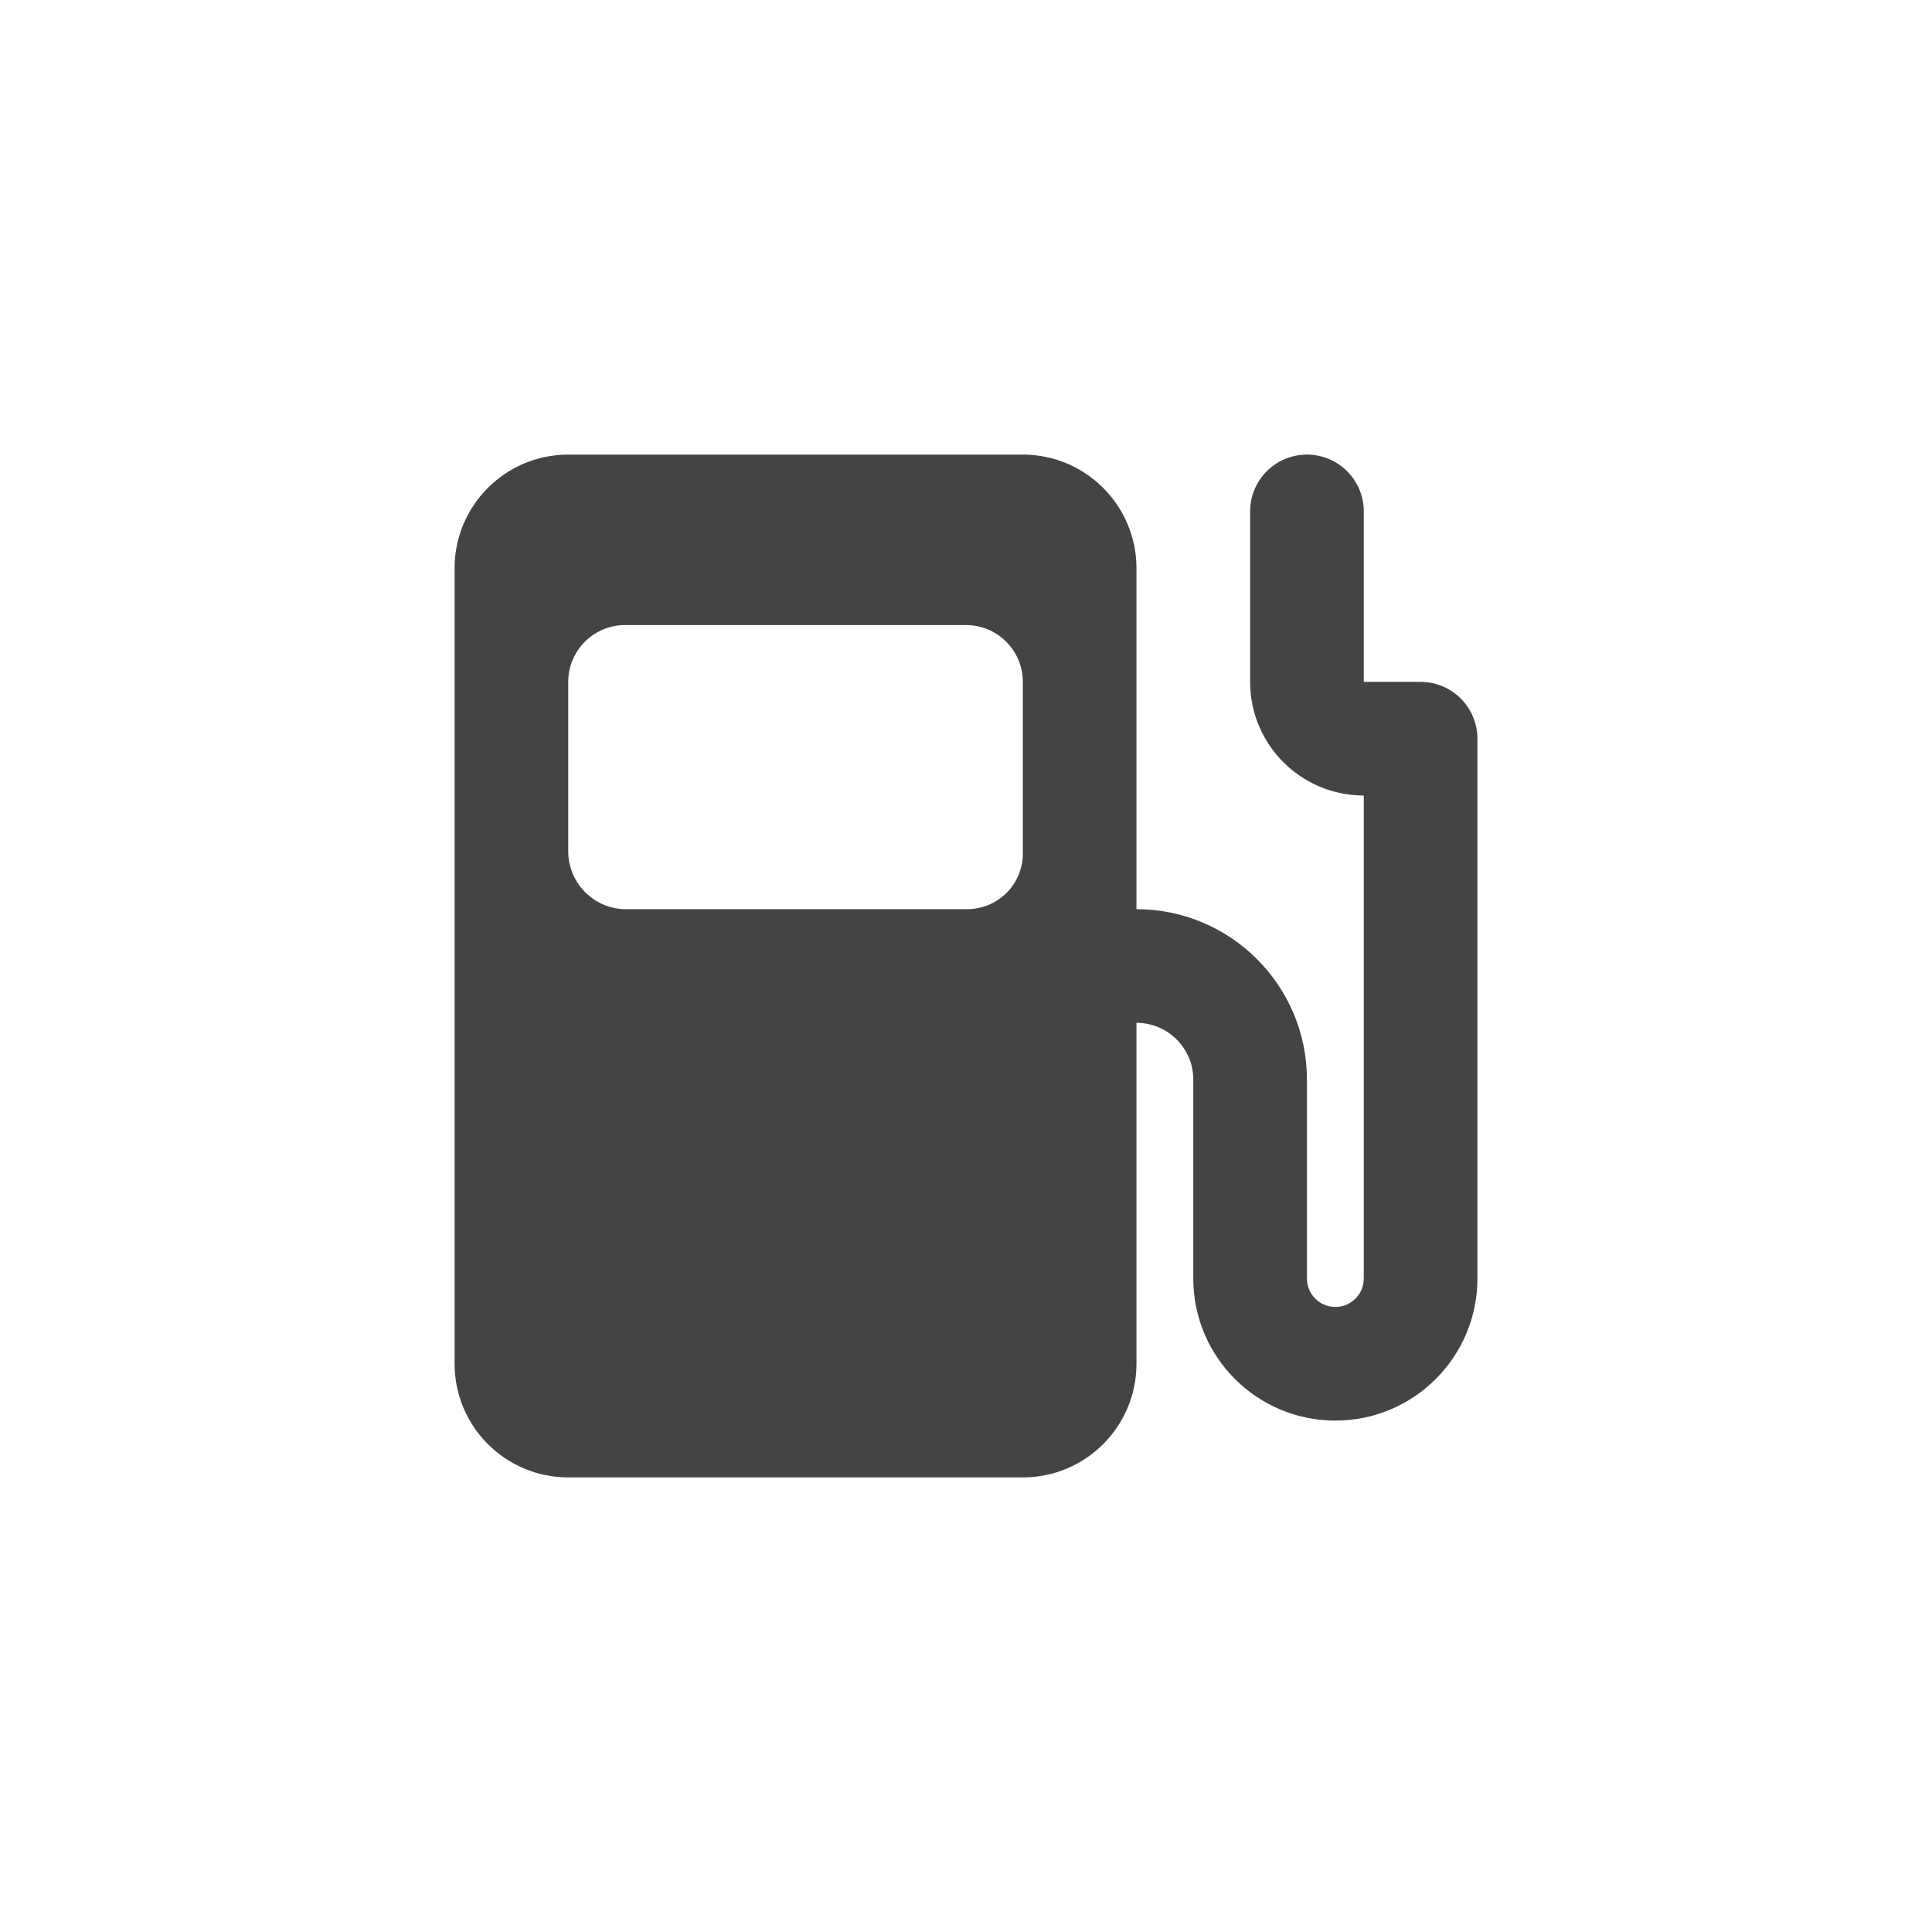
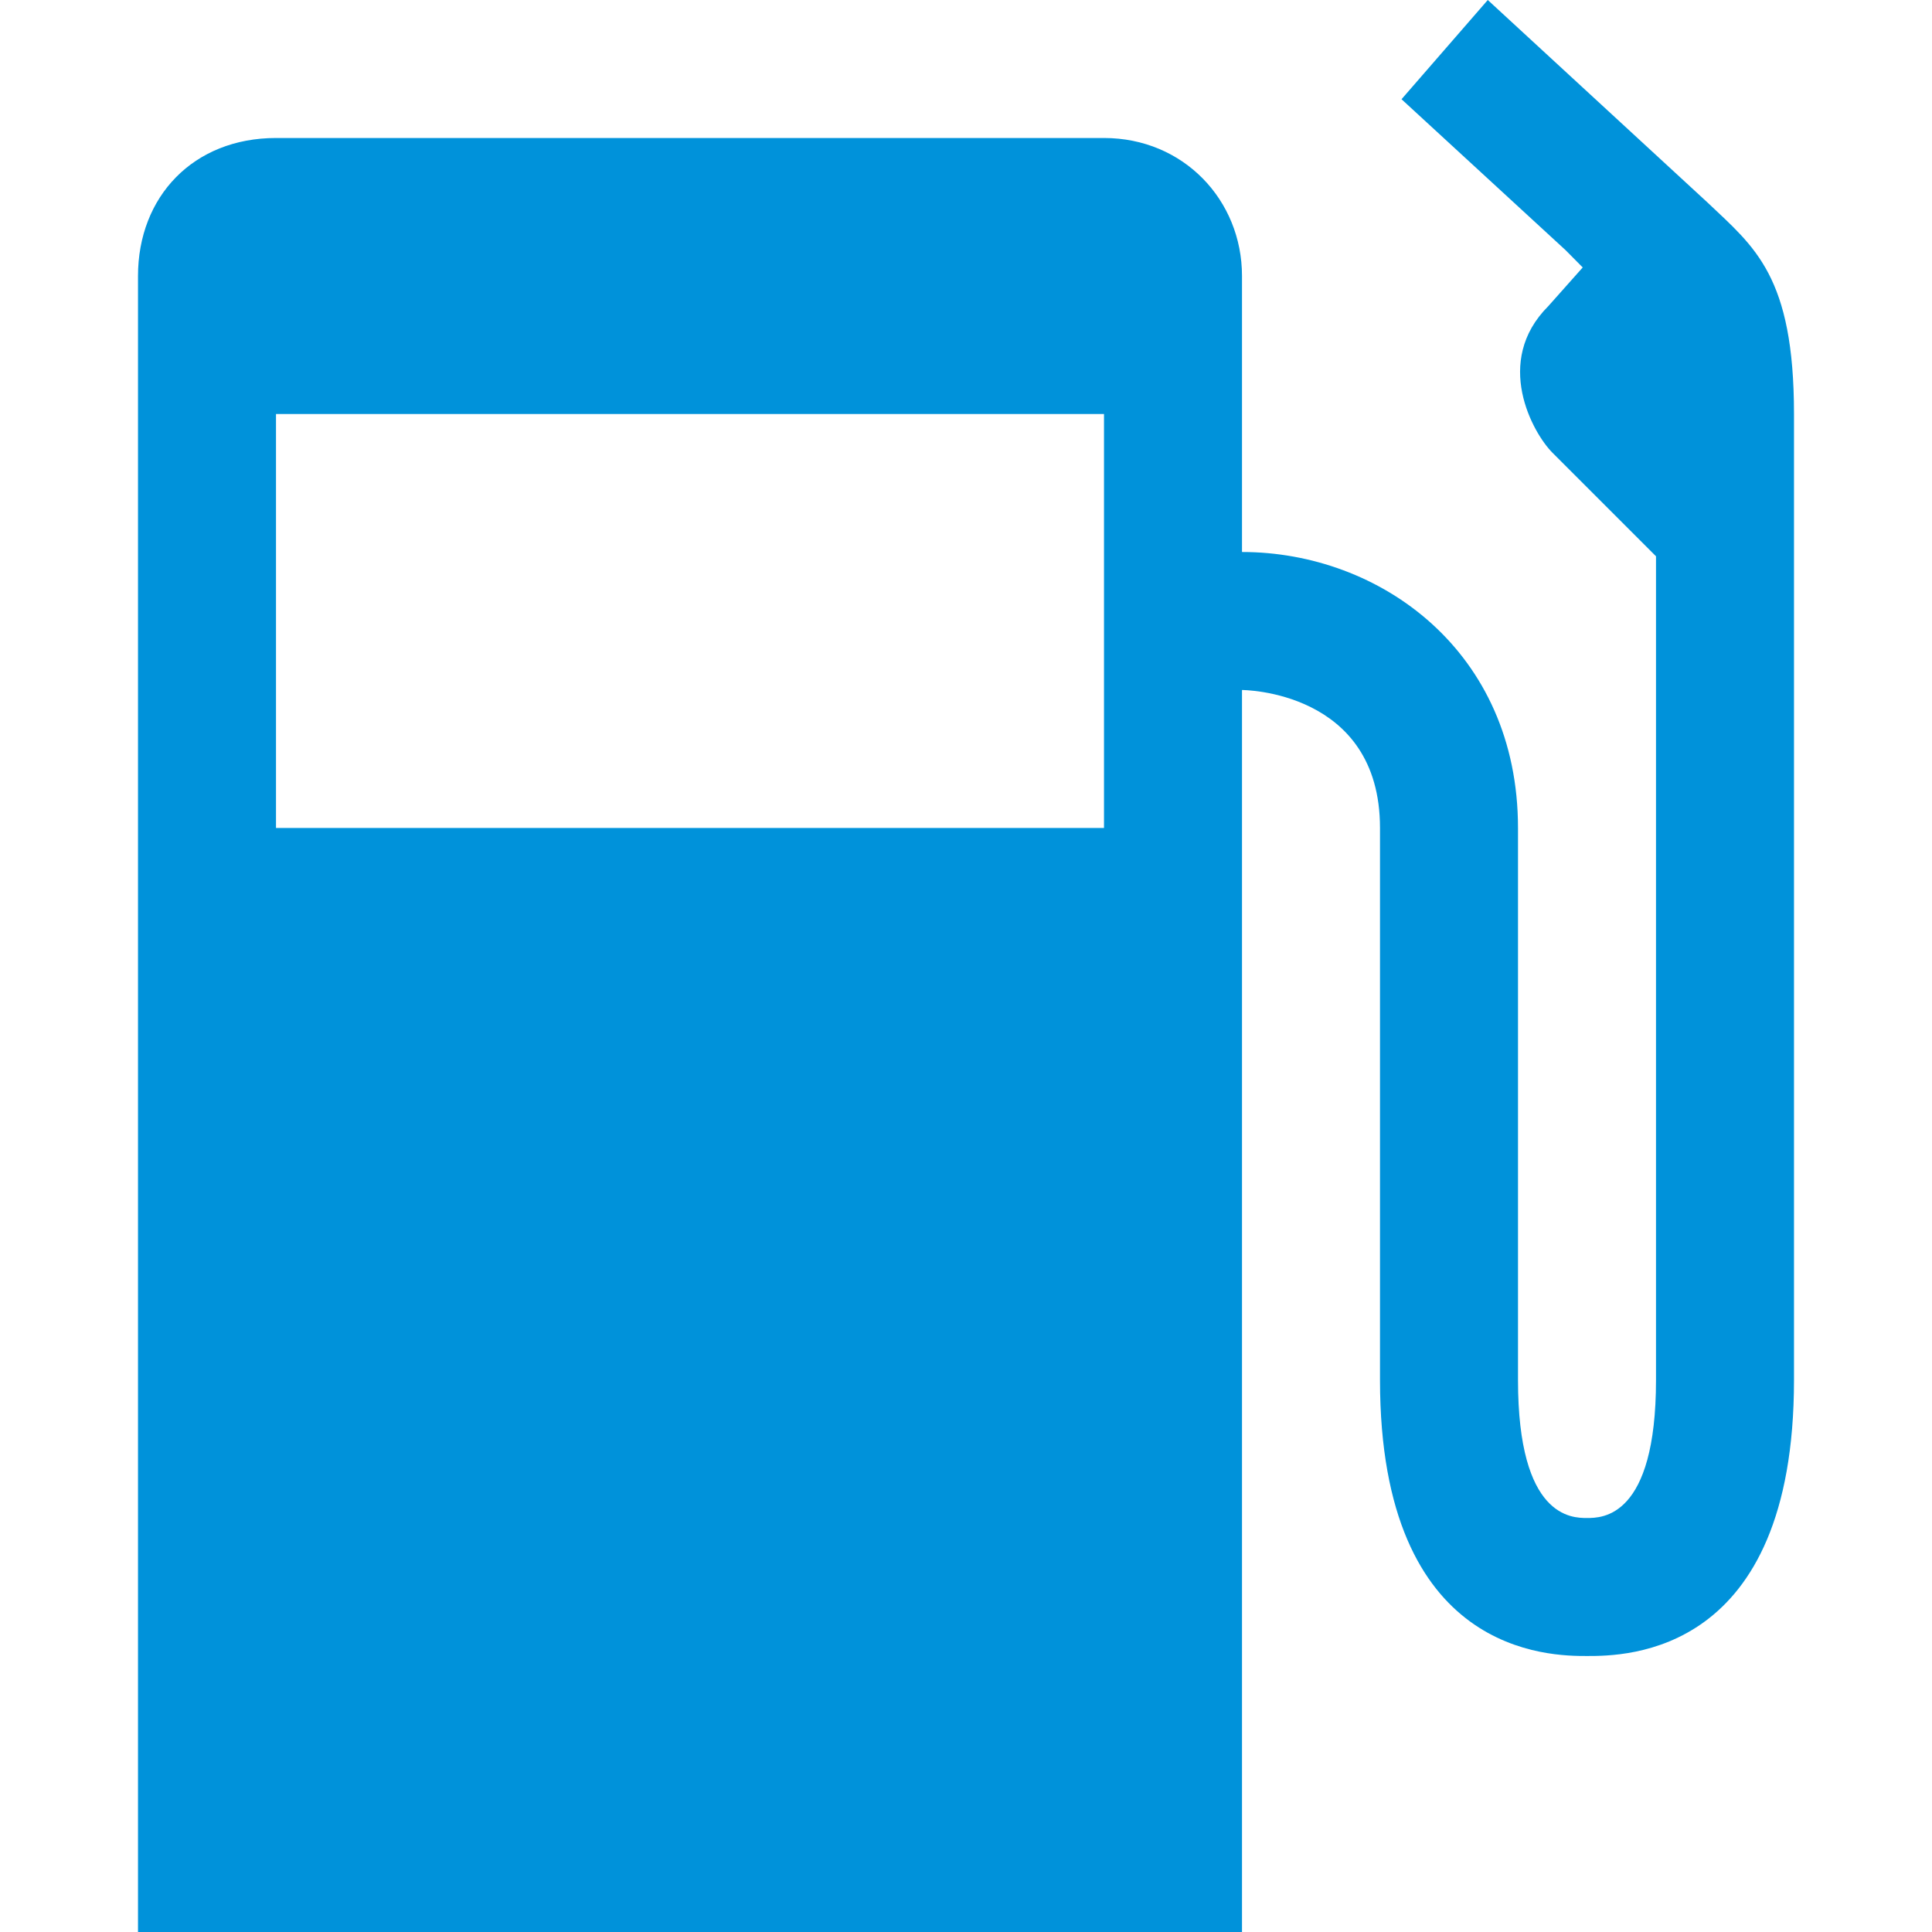
- <svg xmlns="http://www.w3.org/2000/svg" viewBox="0 0 17 17" height="17" width="17">
-   <rect fill="none" x="0" y="0" width="17" height="17" />
-   <path fill="rgba(255,255,255,0.25)" transform="translate(3 3)" d="M9.5,3H9V1.5l0,0C9,1.224,8.776,1,8.5,1S8,1.224,8,1.5l0,0V3c0,0.552,0.448,1,1,1v4.25C9,8.388,8.888,8.5,8.75,8.5  S8.5,8.388,8.5,8.25V6.5C8.5,5.672,7.828,5,7,5V2c0-0.552-0.448-1-1-1H2C1.448,1,1,1.448,1,2v7c0,0.552,0.448,1,1,1h4  c0.552,0,1-0.448,1-1V6c0.276,0,0.5,0.224,0.5,0.5v1.75c0,0.69,0.56,1.25,1.25,1.25S10,8.94,10,8.25V3.5  C10,3.224,9.776,3,9.5,3z M6,4.5C6.006,4.771,5.791,4.994,5.52,5C5.52,5,5.52,5,5.52,5h-3  C2.238,5.006,2.006,4.782,2,4.5C2,4.5,2,4.5,2,4.5l0,0V3c0-0.276,0.224-0.5,0.5-0.5h3C5.776,2.5,6,2.724,6,3V4.5z" style="stroke-linejoin:round;stroke-miterlimit:4px;" stroke="rgba(255,255,255,0.25)" stroke-width="2" />
-   <path fill="#444444" transform="translate(3 3)" d="M9.5,3H9V1.5l0,0C9,1.224,8.776,1,8.5,1S8,1.224,8,1.5l0,0V3c0,0.552,0.448,1,1,1v4.25C9,8.388,8.888,8.5,8.75,8.5  S8.5,8.388,8.5,8.25V6.5C8.5,5.672,7.828,5,7,5V2c0-0.552-0.448-1-1-1H2C1.448,1,1,1.448,1,2v7c0,0.552,0.448,1,1,1h4  c0.552,0,1-0.448,1-1V6c0.276,0,0.5,0.224,0.5,0.5v1.75c0,0.69,0.56,1.25,1.25,1.25S10,8.94,10,8.25V3.5  C10,3.224,9.776,3,9.5,3z M6,4.5C6.006,4.771,5.791,4.994,5.52,5C5.52,5,5.52,5,5.52,5h-3  C2.238,5.006,2.006,4.782,2,4.5C2,4.5,2,4.5,2,4.5l0,0V3c0-0.276,0.224-0.5,0.5-0.5h3C5.776,2.5,6,2.724,6,3V4.5z" />
+ <svg xmlns="http://www.w3.org/2000/svg" width="14" height="14" viewBox="0 0 14 14" fill="none">
+   <path d="M10.781 0L10.156 0.719L11.344 1.812C11.38 1.849 11.429 1.897 11.469 1.938L11.219 2.219C10.819 2.619 11.106 3.137 11.25 3.281L12 4.031V10C12 11 11.608 11 11.5 11C11.392 11 11 11 11 10V6C11 4.719 10 4 9 4V2C9 1.449 8.575 1 8 1H2C1.401 1 1 1.425 1 2V14H9V5C9 5 10 5 10 6V10C10 12 11.24 12 11.5 12C11.776 12 13 12 13 10V3C13 2 12.714 1.791 12.375 1.469L10.781 0ZM2 3H8V6H2V3Z" fill="#0092da" />
</svg>
